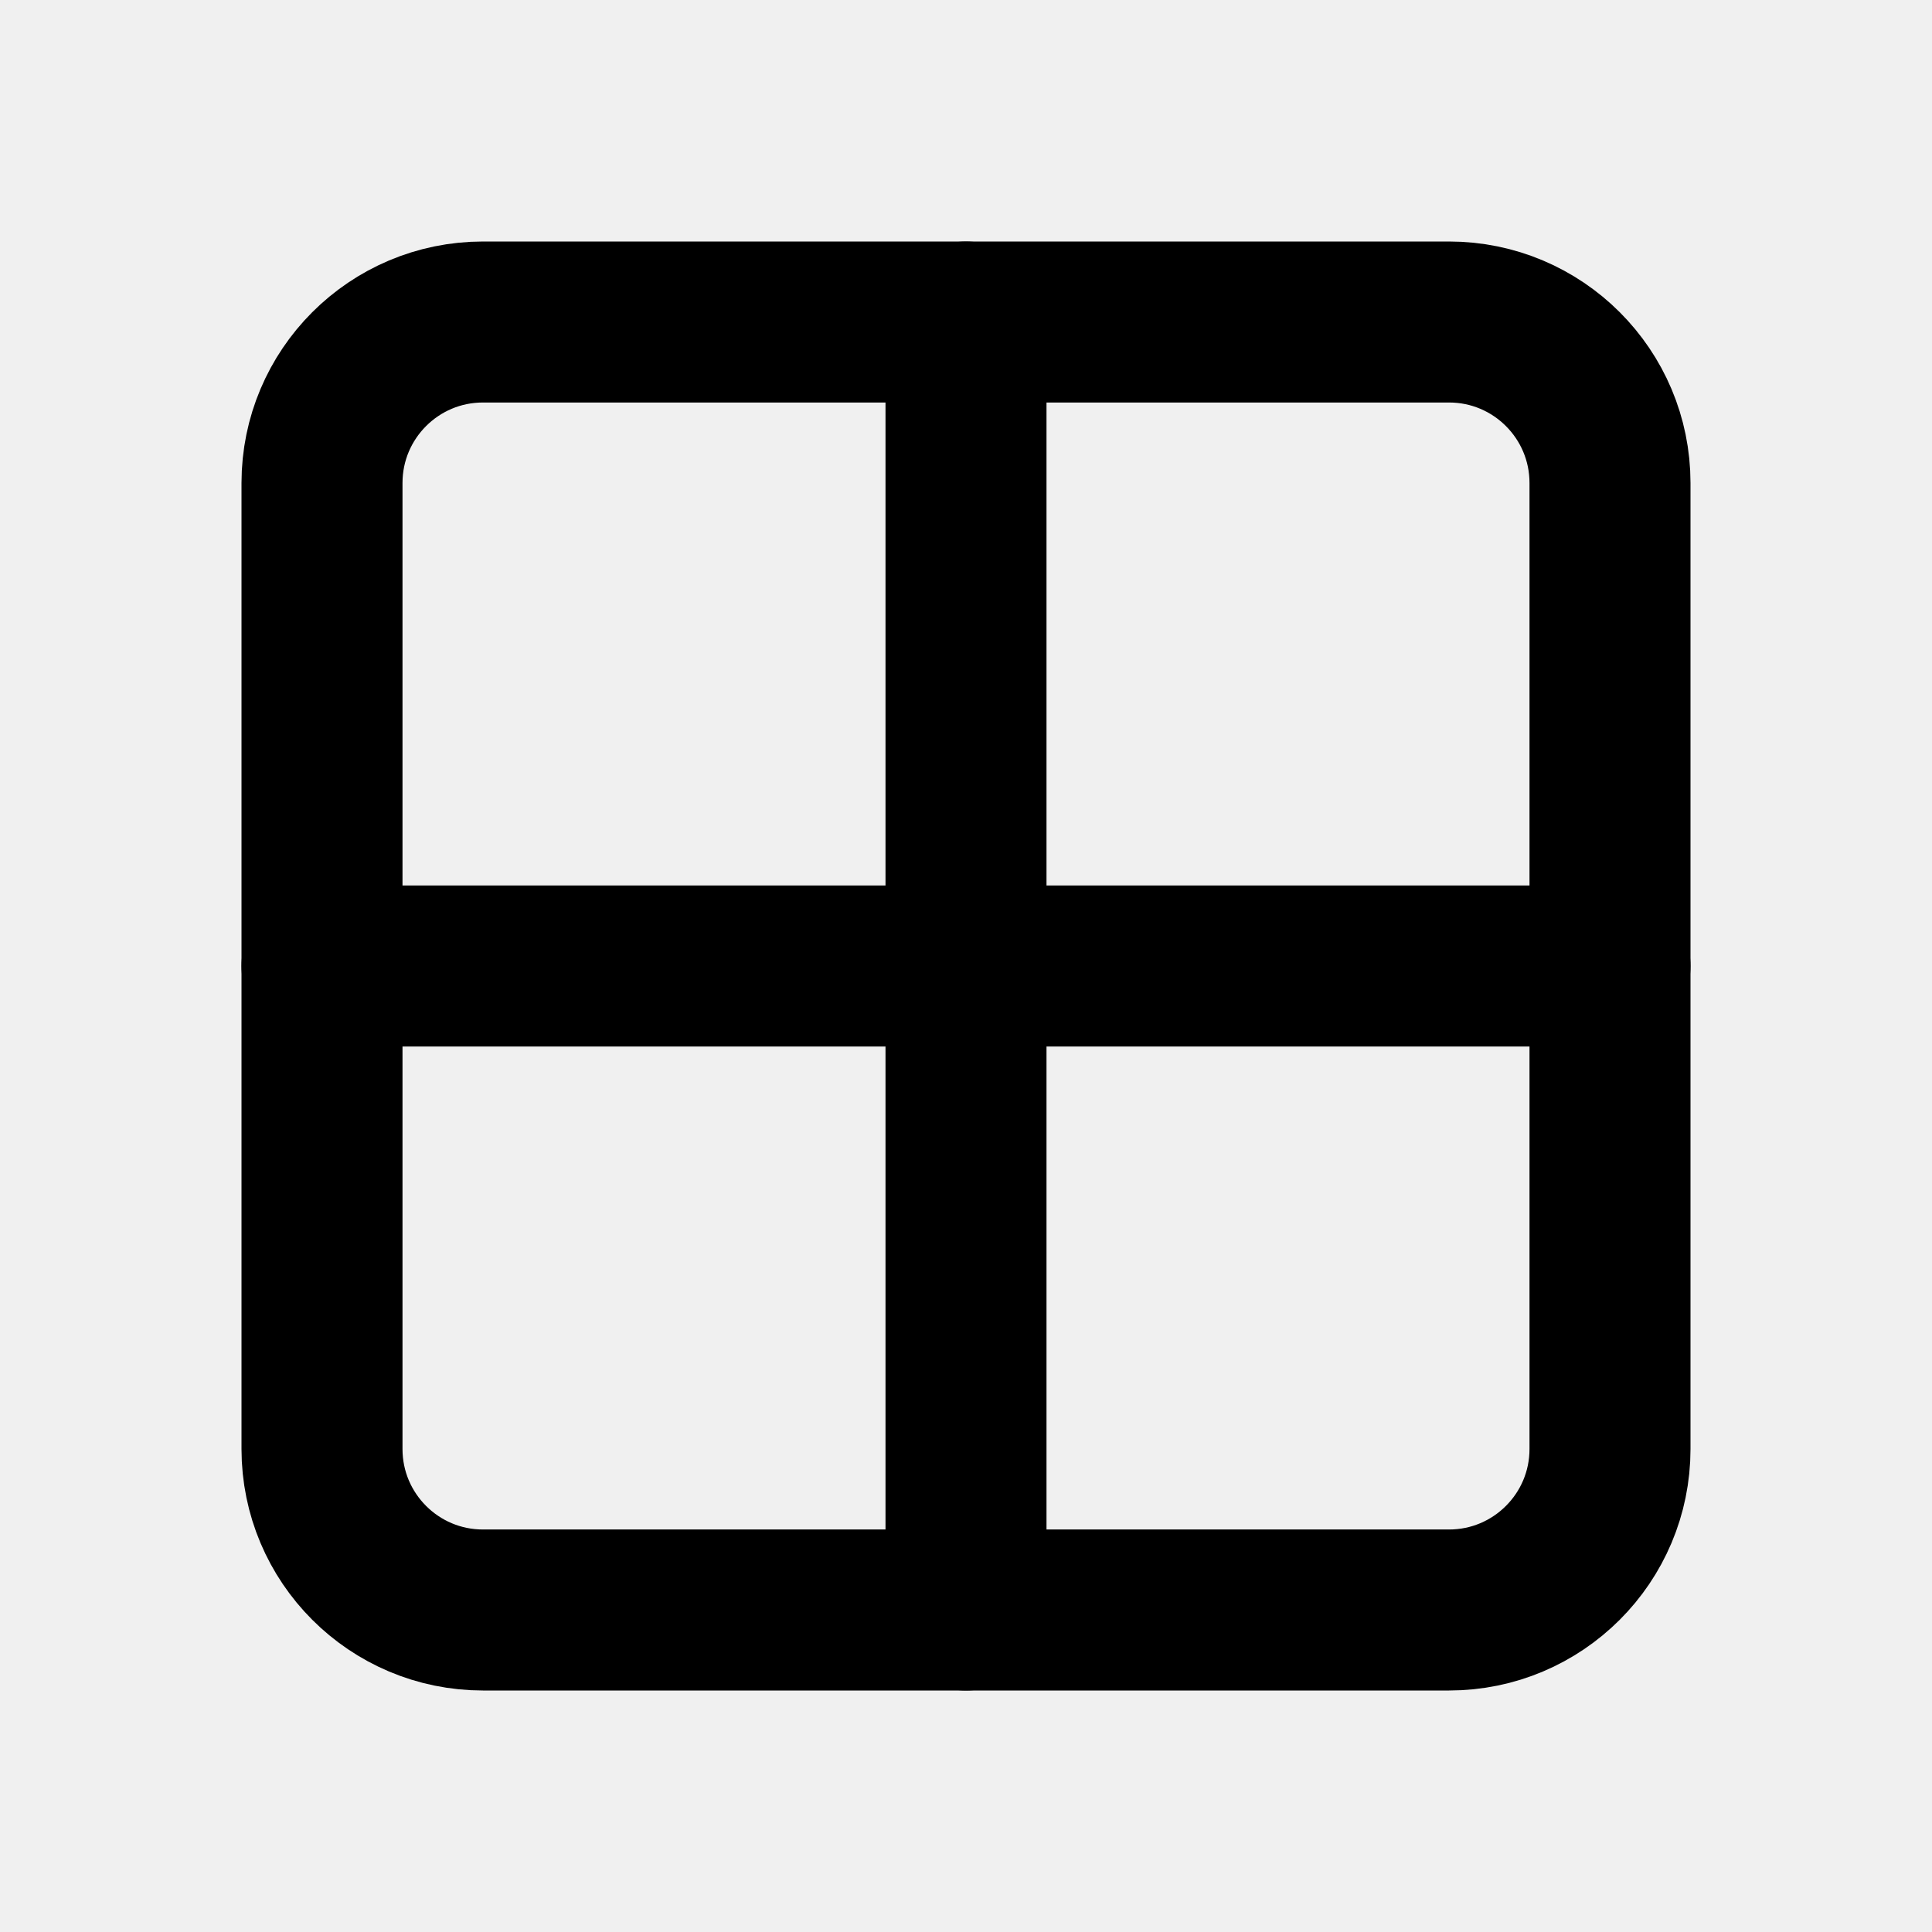
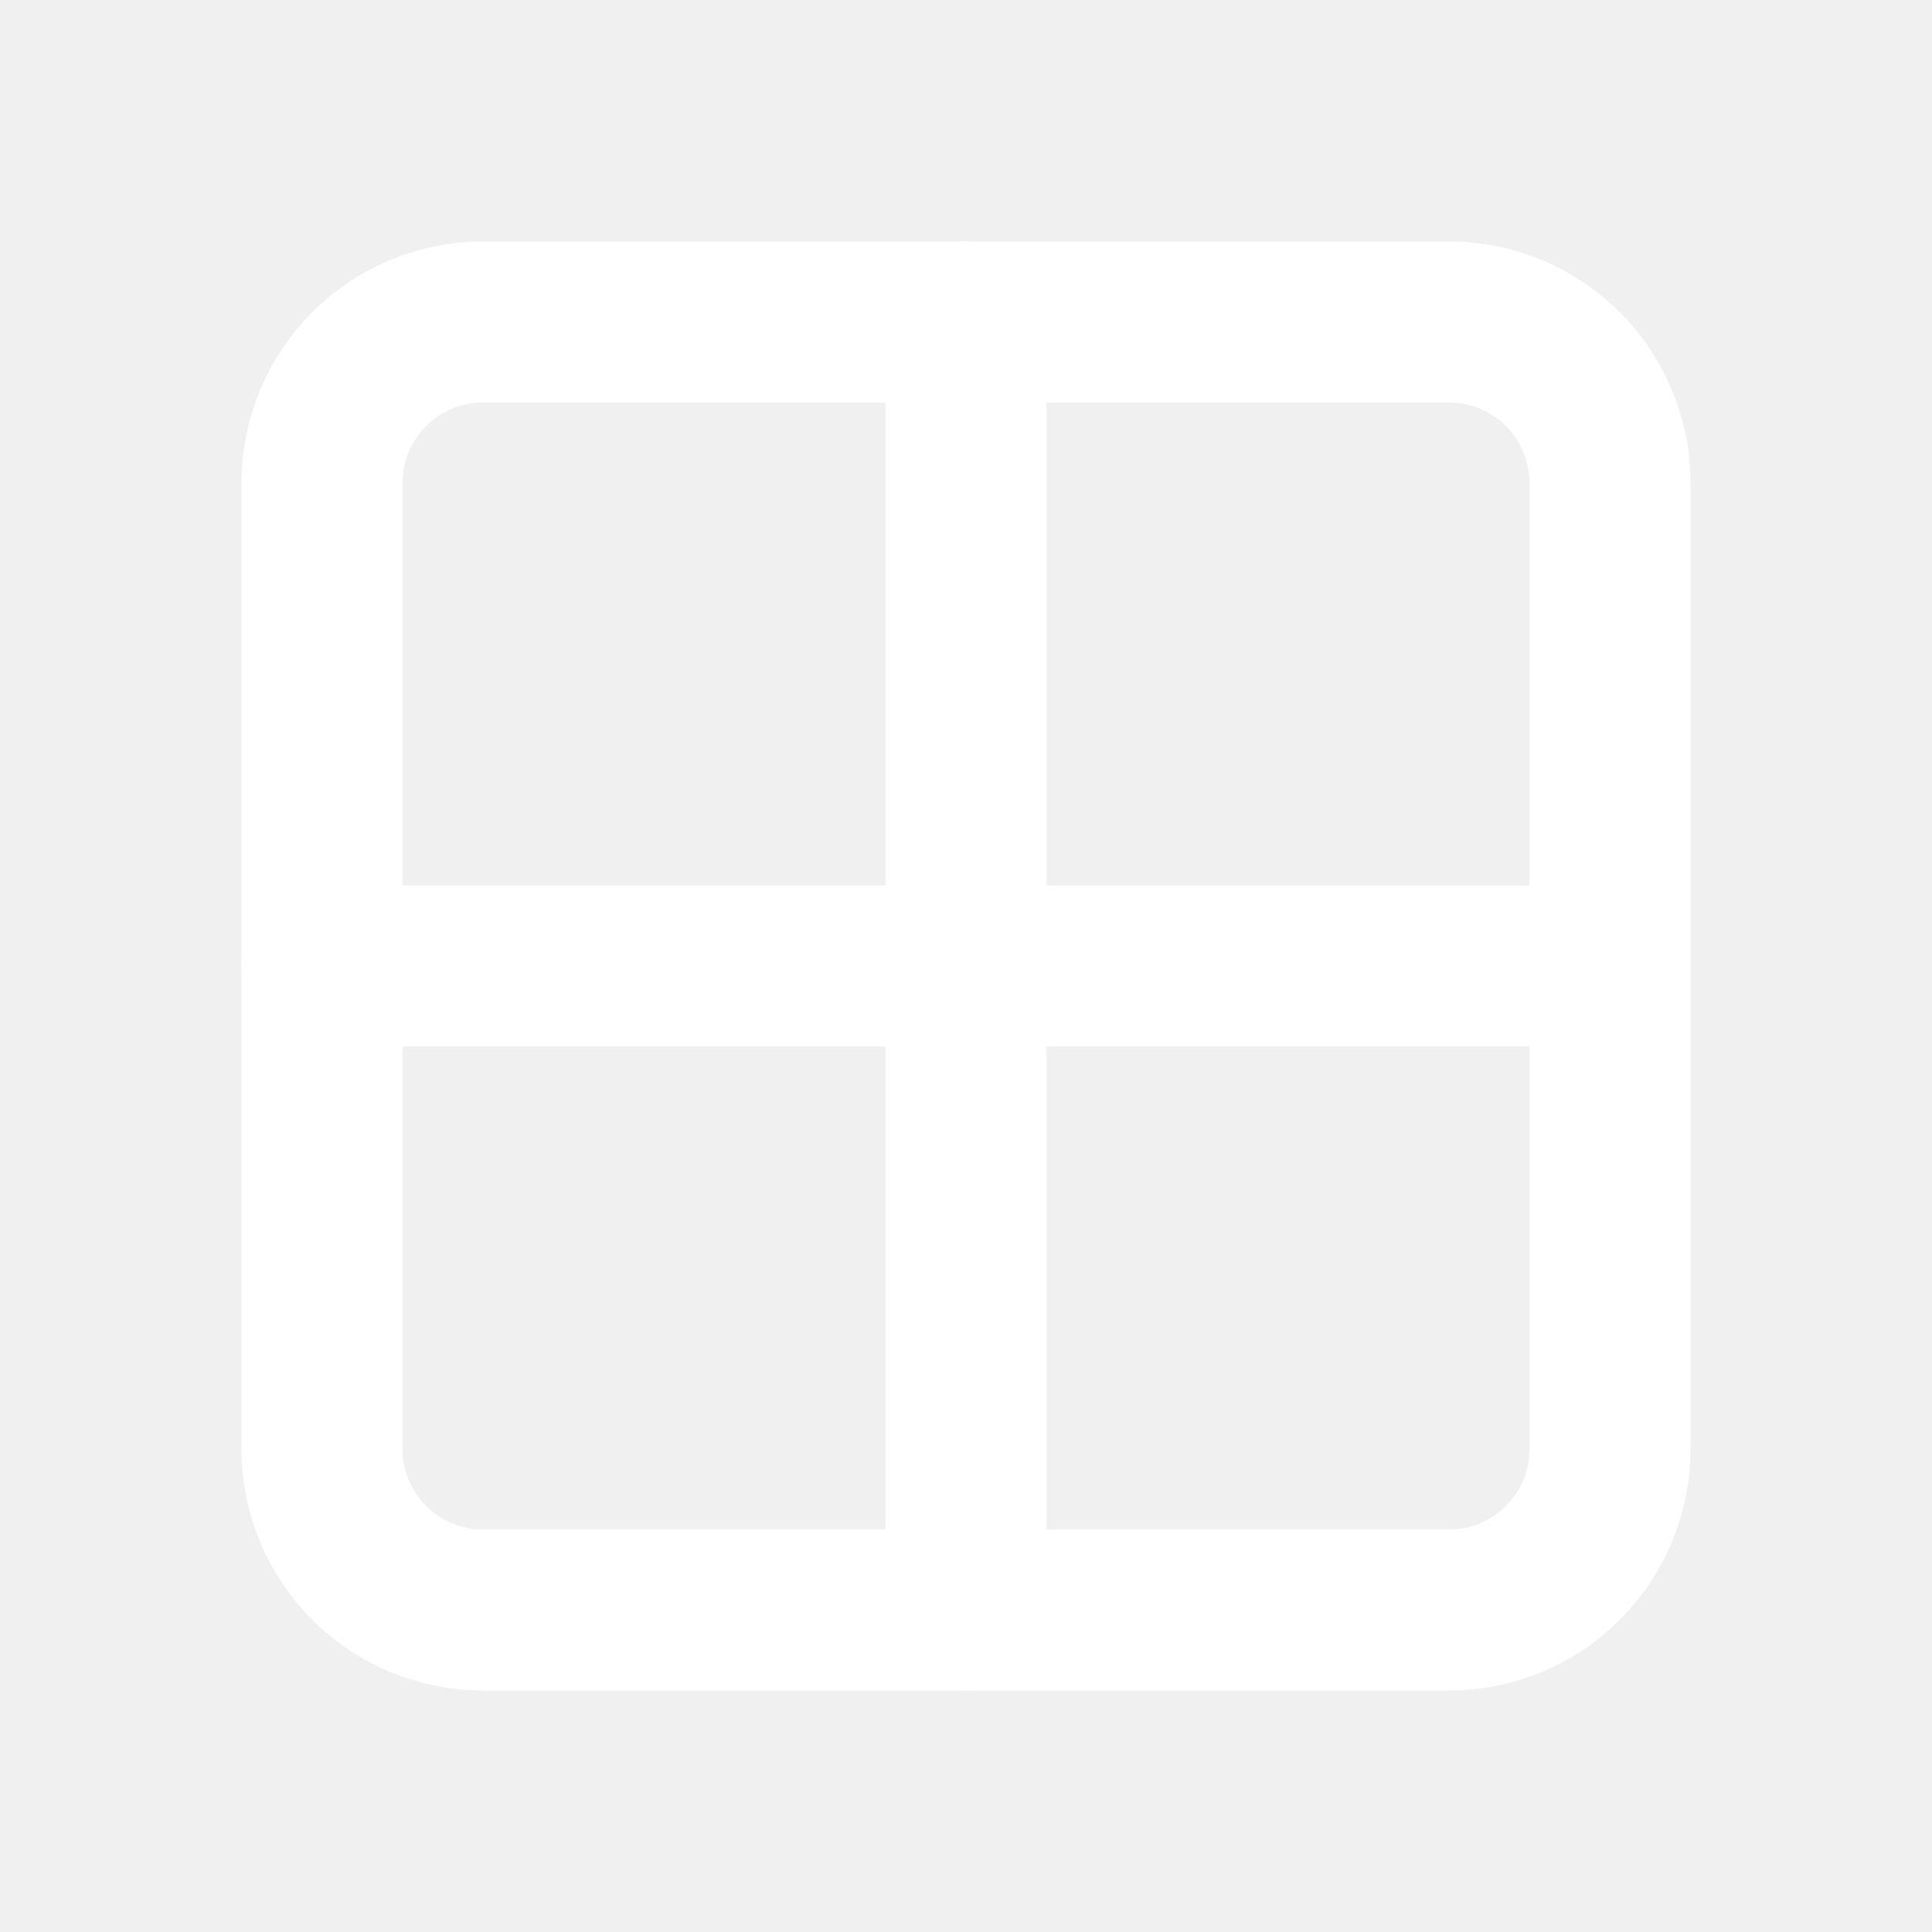
- <svg xmlns="http://www.w3.org/2000/svg" class="icon icon-tabler icon-tabler-border-all" width="24" height="24" viewBox="0 0 24 24" stroke-width="2" stroke="currentColor" fill="none" stroke-linecap="round" stroke-linejoin="round">
+ <svg xmlns="http://www.w3.org/2000/svg" class="icon icon-tabler icon-tabler-border-all" width="24" height="24" viewBox="0 0 24 24" stroke-width="2" stroke="#ffffff" fill="none" stroke-linecap="round" stroke-linejoin="round">
  <path stroke="none" d="M0 0h24v24H0z" fill="none" />
  <rect x="4" y="4" width="16" height="16" rx="2" />
  <line x1="4" y1="12" x2="20" y2="12" />
  <line x1="12" y1="4" x2="12" y2="20" />
</svg>
